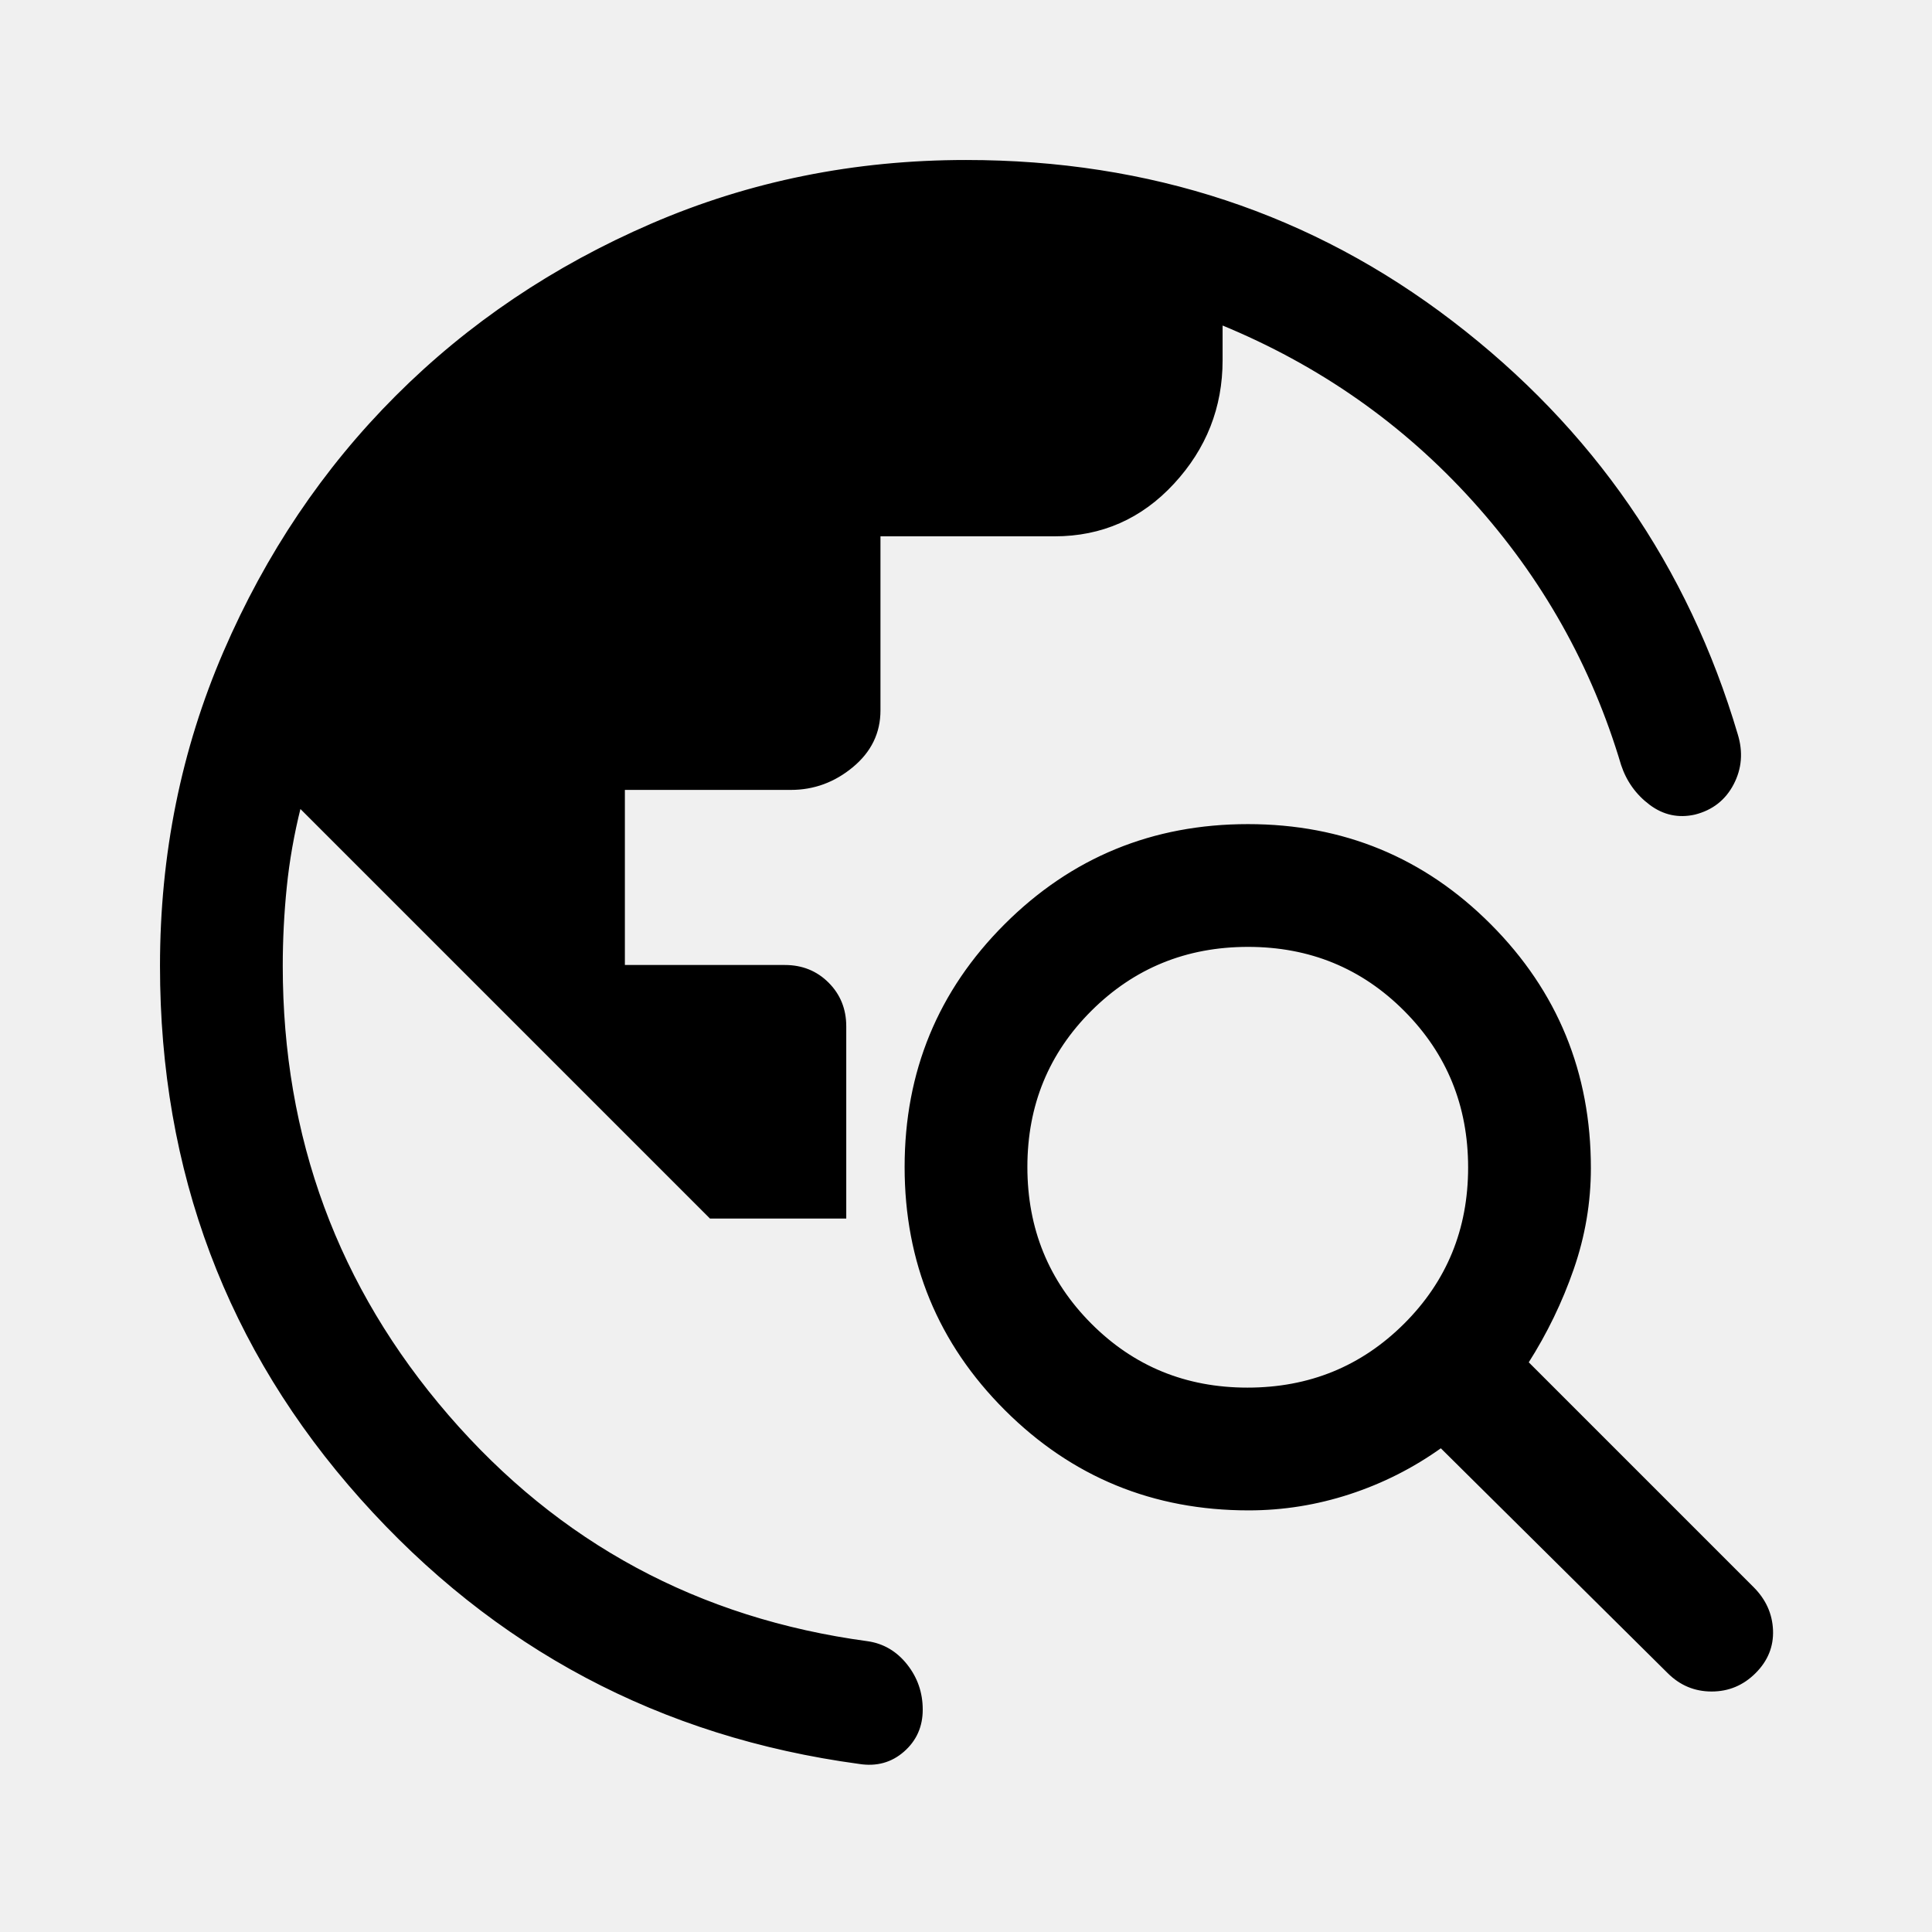
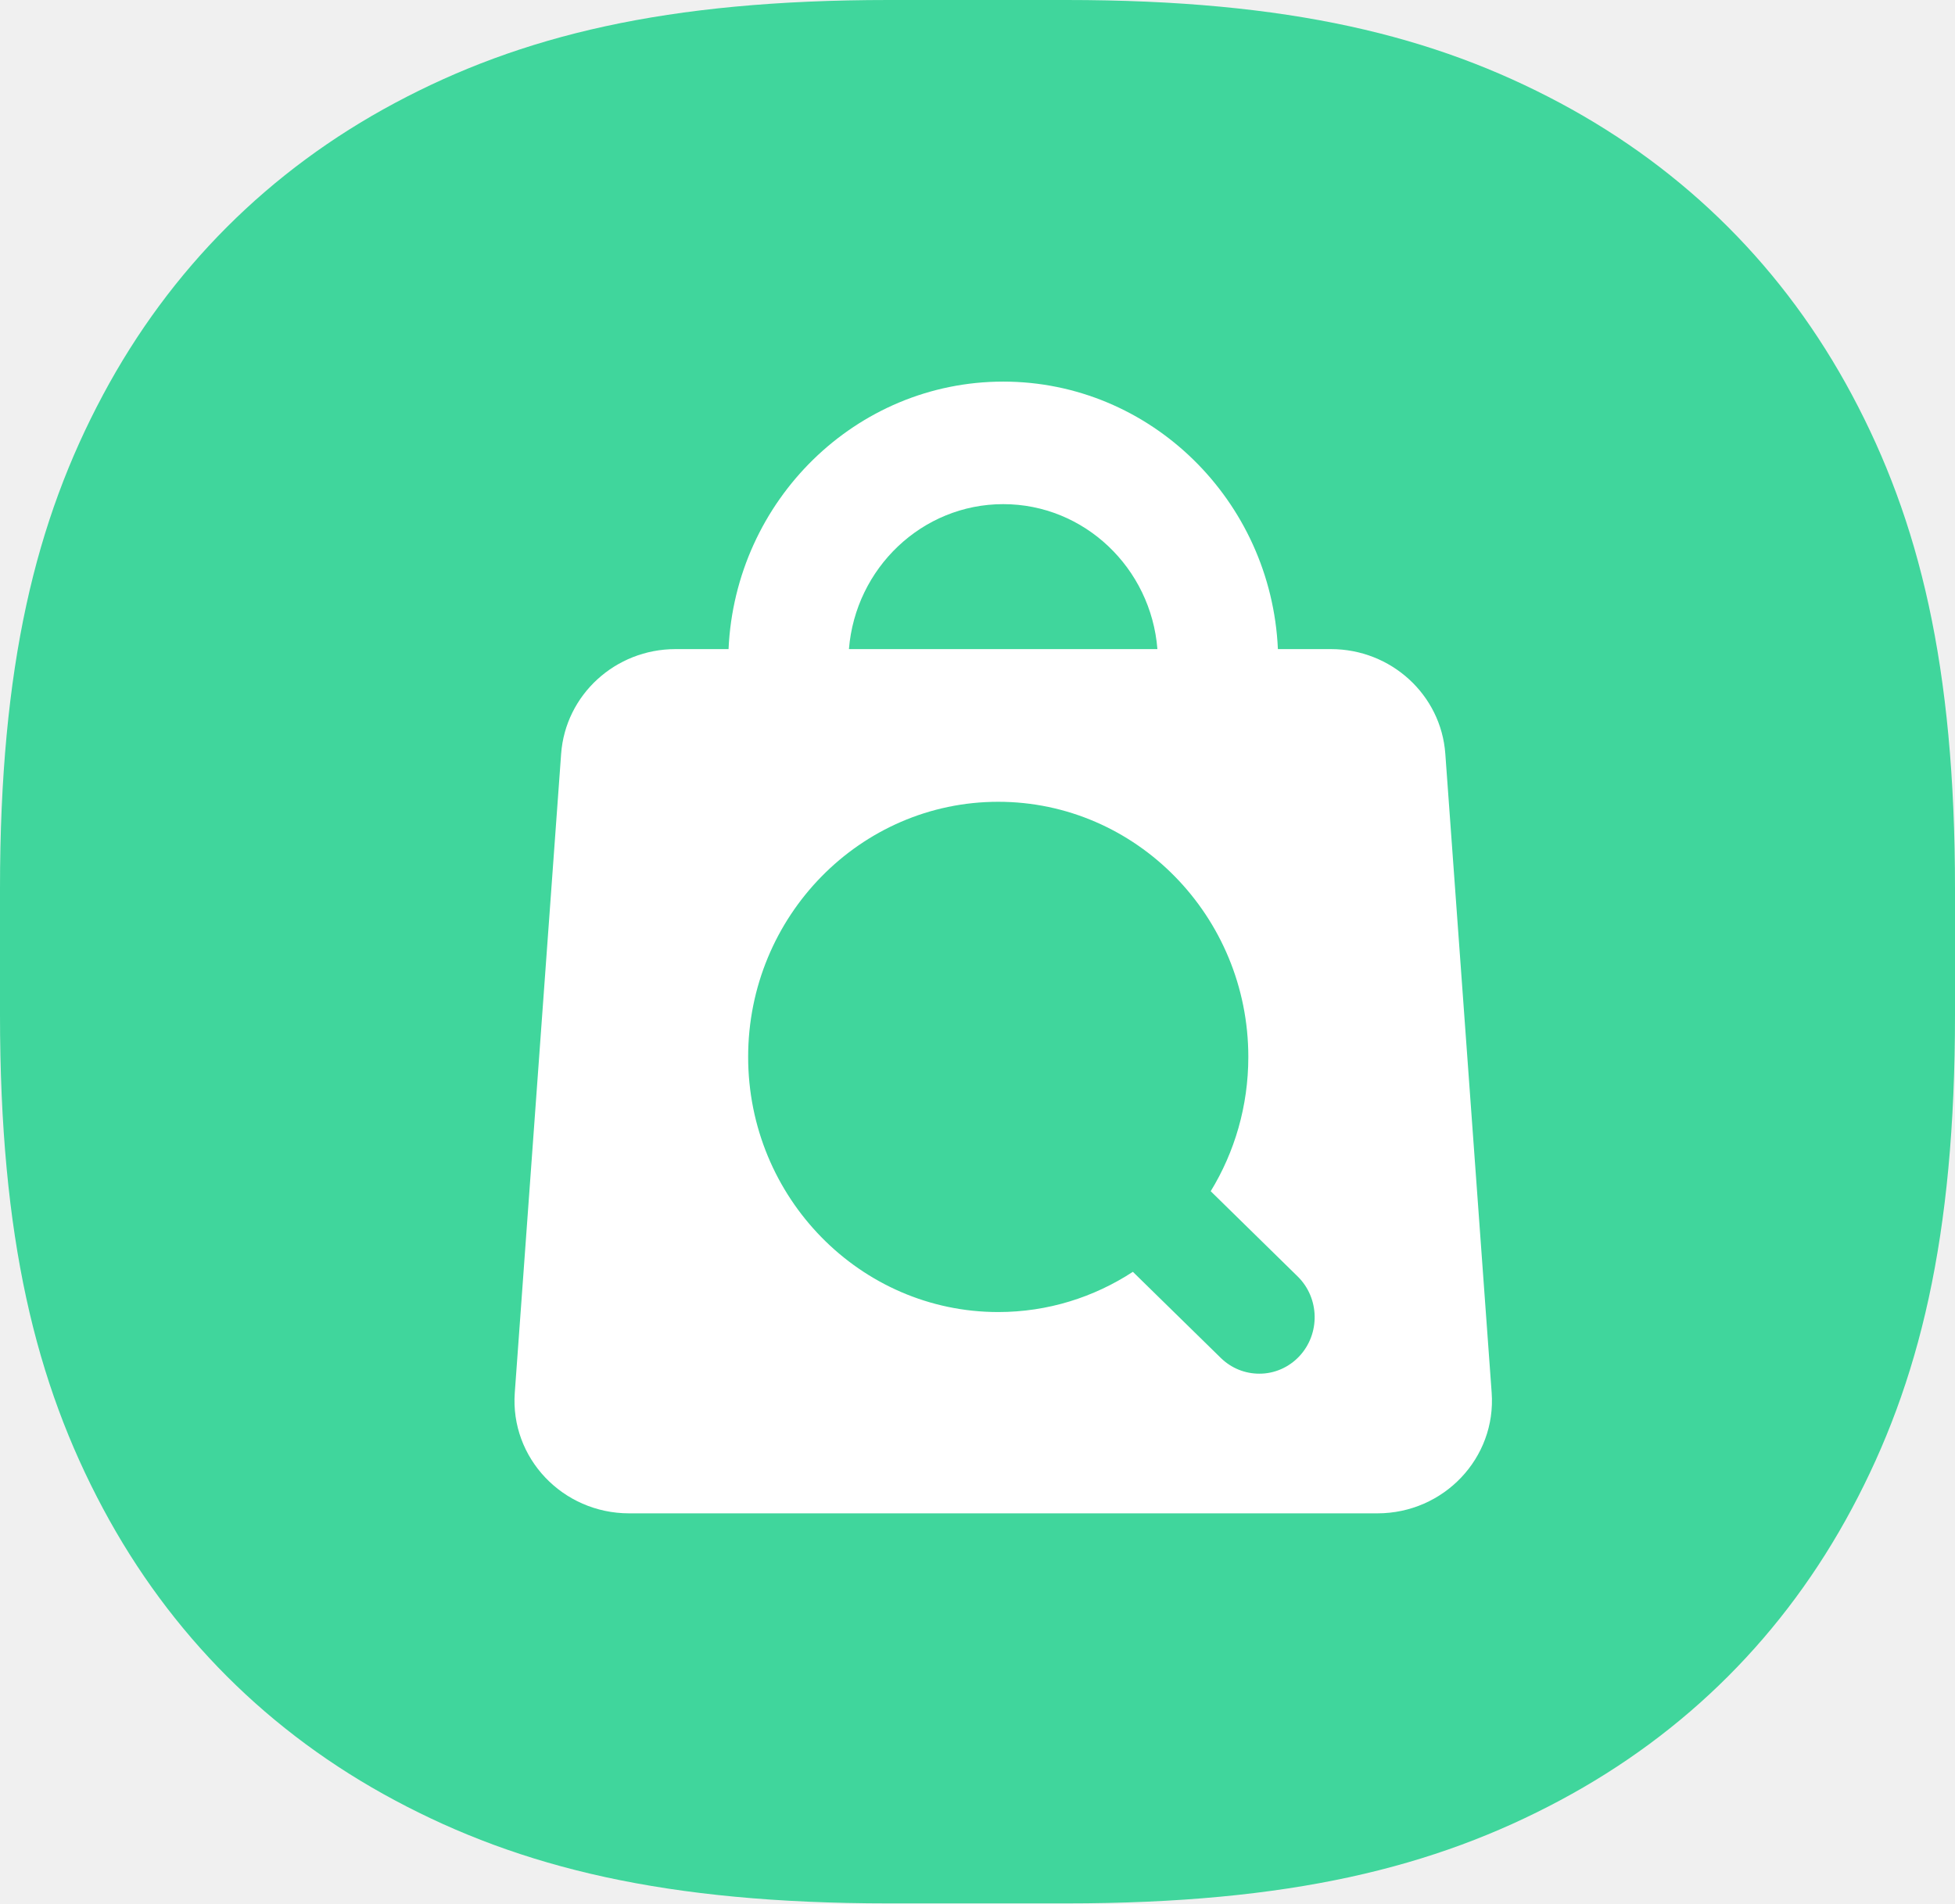
- <svg xmlns="http://www.w3.org/2000/svg" height="48" viewBox="0 -960 960 960" width="48">
-   <path fill="currentColor" stroke="currentColor" d="M80-480q0-83 31.5-156T197-763q54-54 127-85.5T480-880q137 0 241.5 80T863-595q4 13-2 24.5t-18.879 14.773Q830-553 820-560.5q-10-7.5-14-19.5-22-74-74-131.5T607-799v18q0 35-24 61t-59 26h-87v87q0 16.575-13.5 27.787Q410-568 393-568h-83v88h80q12.75 0 21.375 8.625T420-450v95h-67L149-559q-5 20-7 39.667-2 19.666-2 39.333 0 128.02 82.5 223.51Q305-161 431-144q11.676 1.68 19.338 11.34Q458-123 458-110.5T448.859-90q-9.141 8-21.859 6-148-20-247.5-131.5T80-480Zm749 351L716-241q-21 15-45.5 23t-50.065 8q-71.015 0-120.725-49.618Q450-309.235 450-380.118 450-451 499.618-500.5q49.617-49.5 120.5-49.5Q691-550 740.5-500.29T790-379.565q0 25.565-8.5 50.065Q773-305 759-283l112 112q9 9 9.5 21t-8.5 21q-9 9-21.5 9t-21.5-9ZM619.859-270Q666-270 698-301.859q32-31.859 32-78T698.141-458q-31.859-32-78-32T542-458.141q-32 31.859-32 78T541.859-302q31.859 32 78 32Z" />
+ <svg xmlns="http://www.w3.org/2000/svg" width="38" height="37" viewBox="0 0 38 37" fill="none">
+   <path d="M17.273 0L20.727 0C25.066 0 27.882 0.696 30.326 2.003C32.771 3.311 34.689 5.229 35.996 7.674C37.304 10.118 38 12.934 38 17.273V19.727C38 24.066 37.304 26.882 35.996 29.326C34.689 31.771 32.771 33.689 30.326 34.996C27.882 36.304 25.066 37 20.727 37H17.273C12.934 37 10.118 36.304 7.674 34.996C5.229 33.689 3.311 31.771 2.003 29.326C0.696 26.882 0 24.066 0 19.727L0 17.273C0 12.934 0.696 10.118 2.003 7.674C3.311 5.229 5.229 3.311 7.674 2.003C10.118 0.696 12.934 0 17.273 0Z" fill="#40D69C" />
+   <path d="M28.994 27.073L28.093 14.652C28.01 13.506 27.039 12.618 25.87 12.618H24.839C24.71 9.729 22.364 7.418 19.5 7.418C16.636 7.418 14.292 9.729 14.161 12.618H13.13C11.961 12.618 10.992 13.506 10.907 14.652L10.006 27.073C9.914 28.341 10.936 29.418 12.229 29.418H26.773C28.064 29.418 29.086 28.341 28.994 27.073ZM19.5 9.8C21.077 9.8 22.372 11.042 22.497 12.618H16.501C16.628 11.044 17.923 9.8 19.5 9.8ZM25.254 26.366C25.153 26.473 25.032 26.558 24.899 26.616C24.765 26.674 24.621 26.704 24.476 26.703C24.207 26.703 23.939 26.602 23.729 26.397L22.02 24.723C21.264 25.217 20.366 25.505 19.403 25.505C16.722 25.505 14.542 23.281 14.542 20.545C14.542 17.81 16.722 15.586 19.403 15.586C22.082 15.586 24.264 17.81 24.264 20.545C24.264 21.503 23.997 22.398 23.533 23.156L25.221 24.811C25.652 25.232 25.665 25.928 25.254 26.366Z" fill="white" />
</svg>
